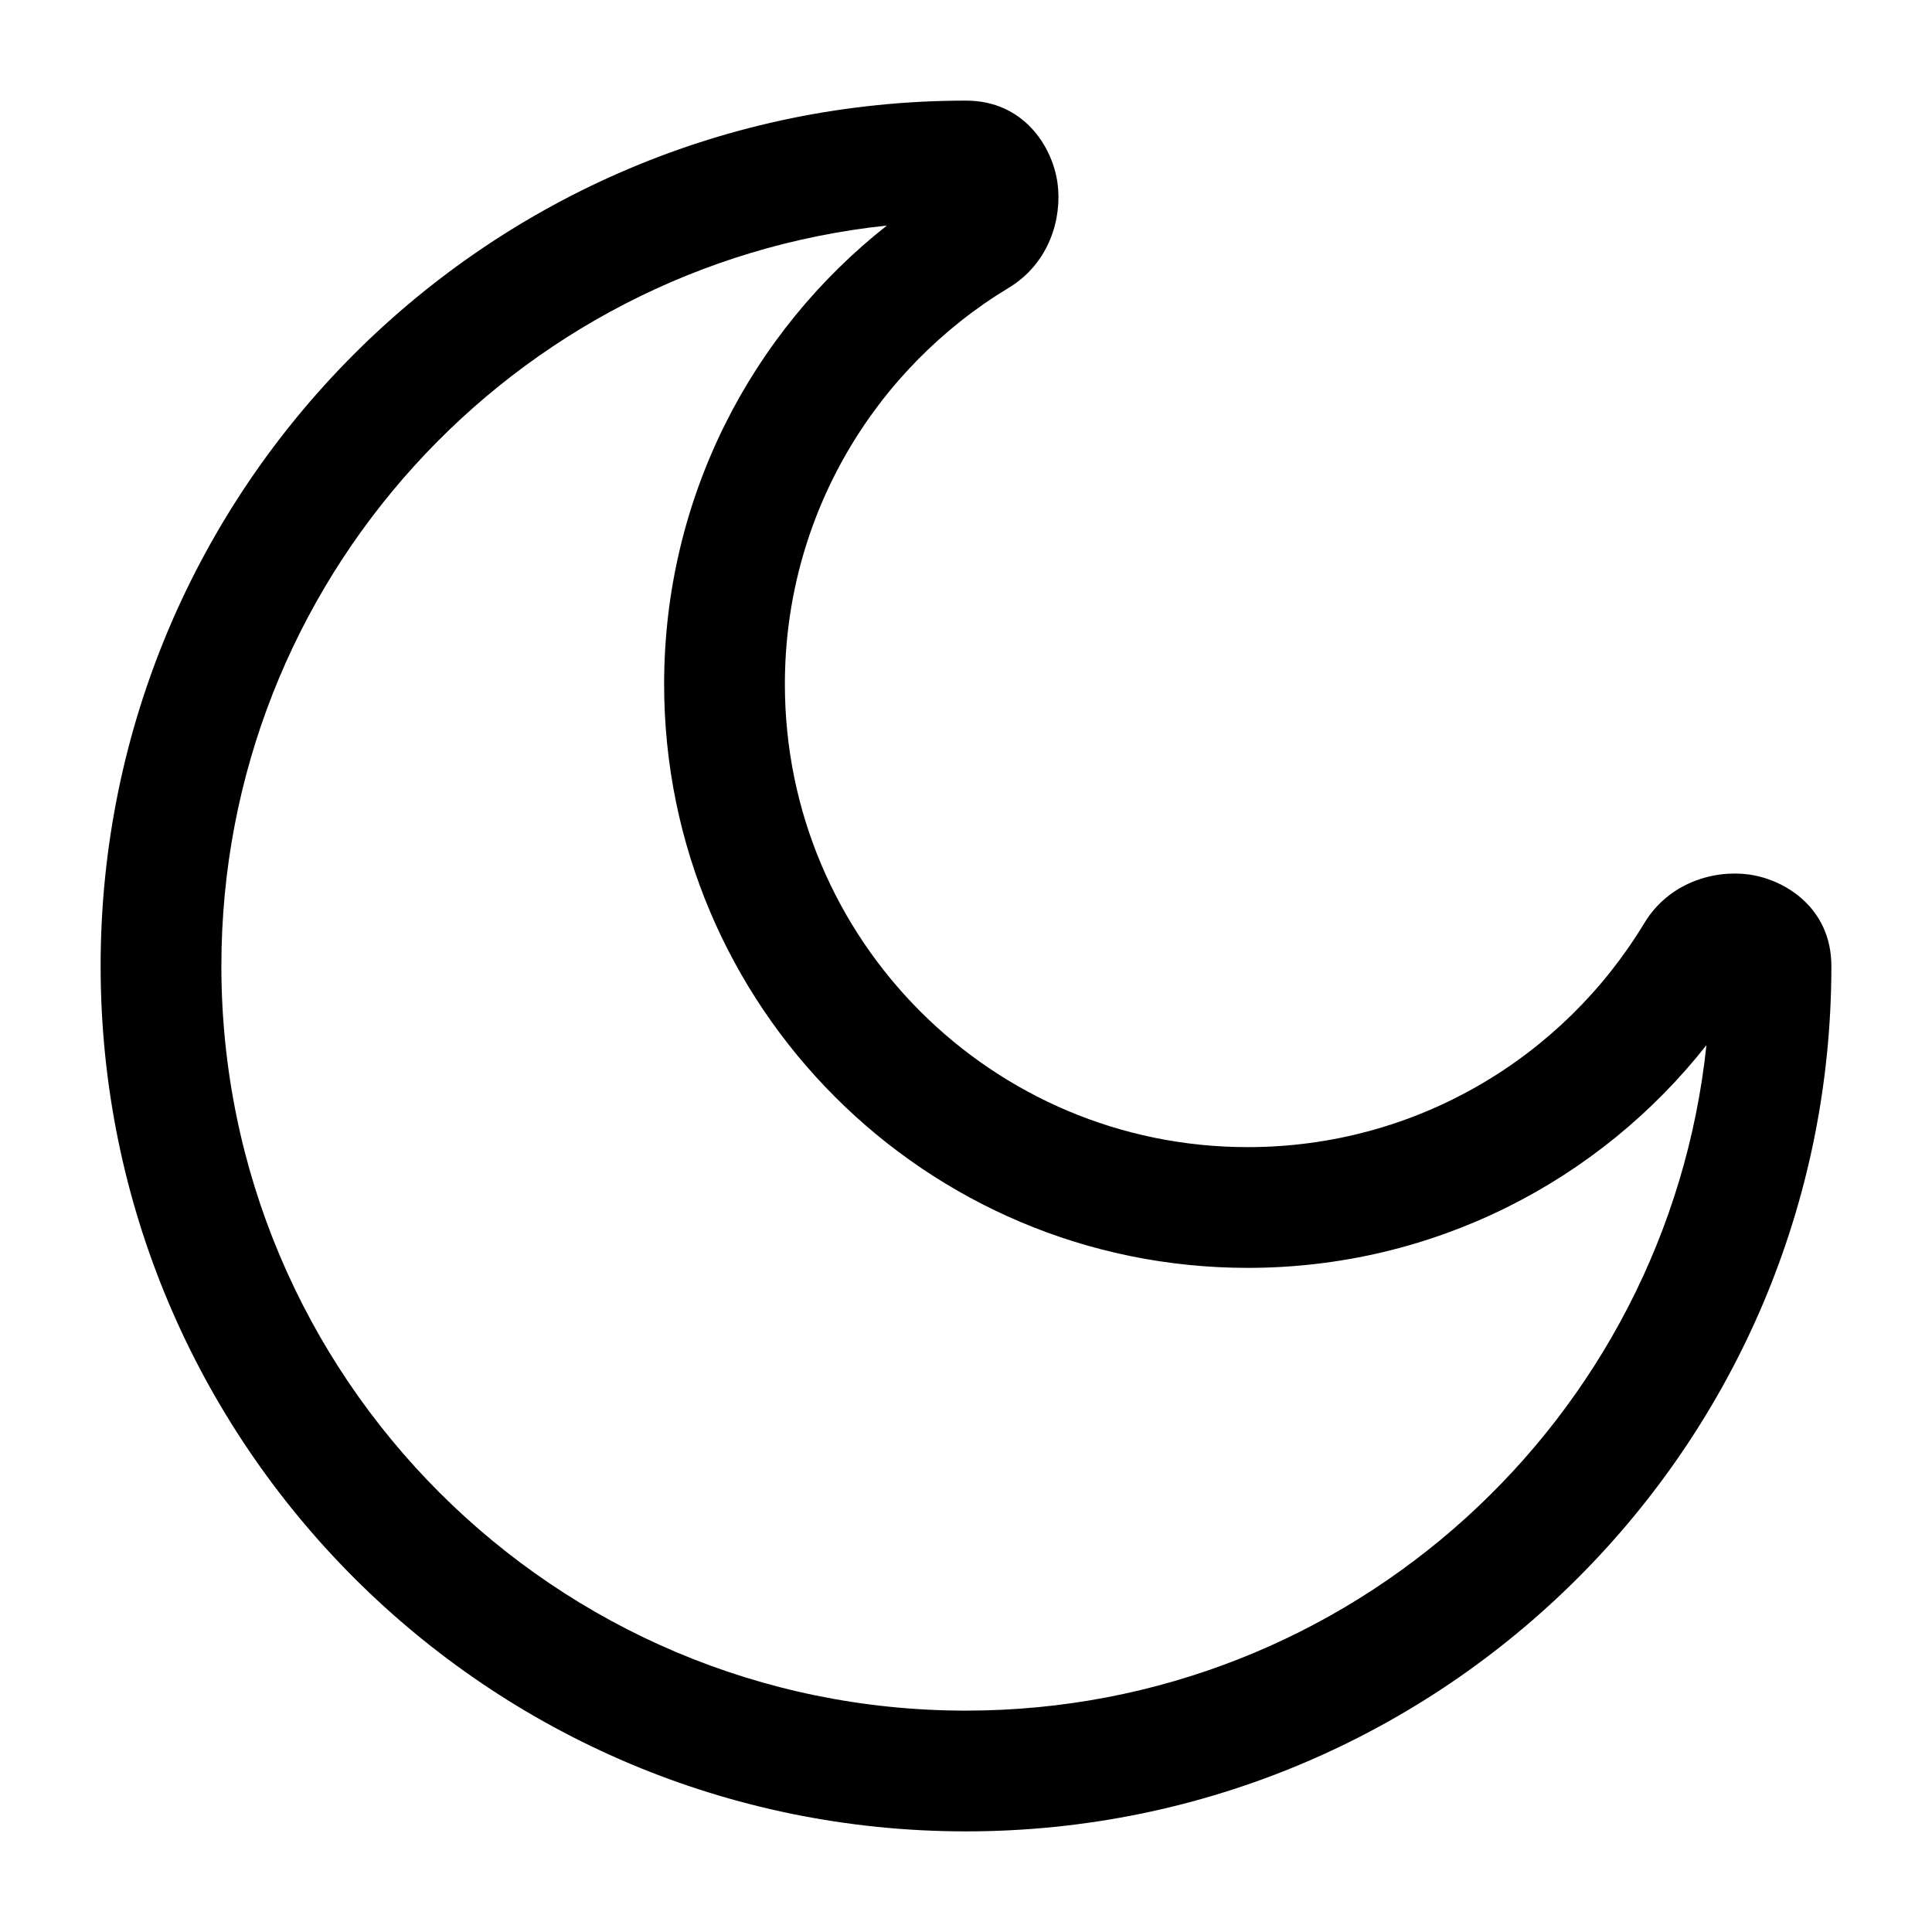
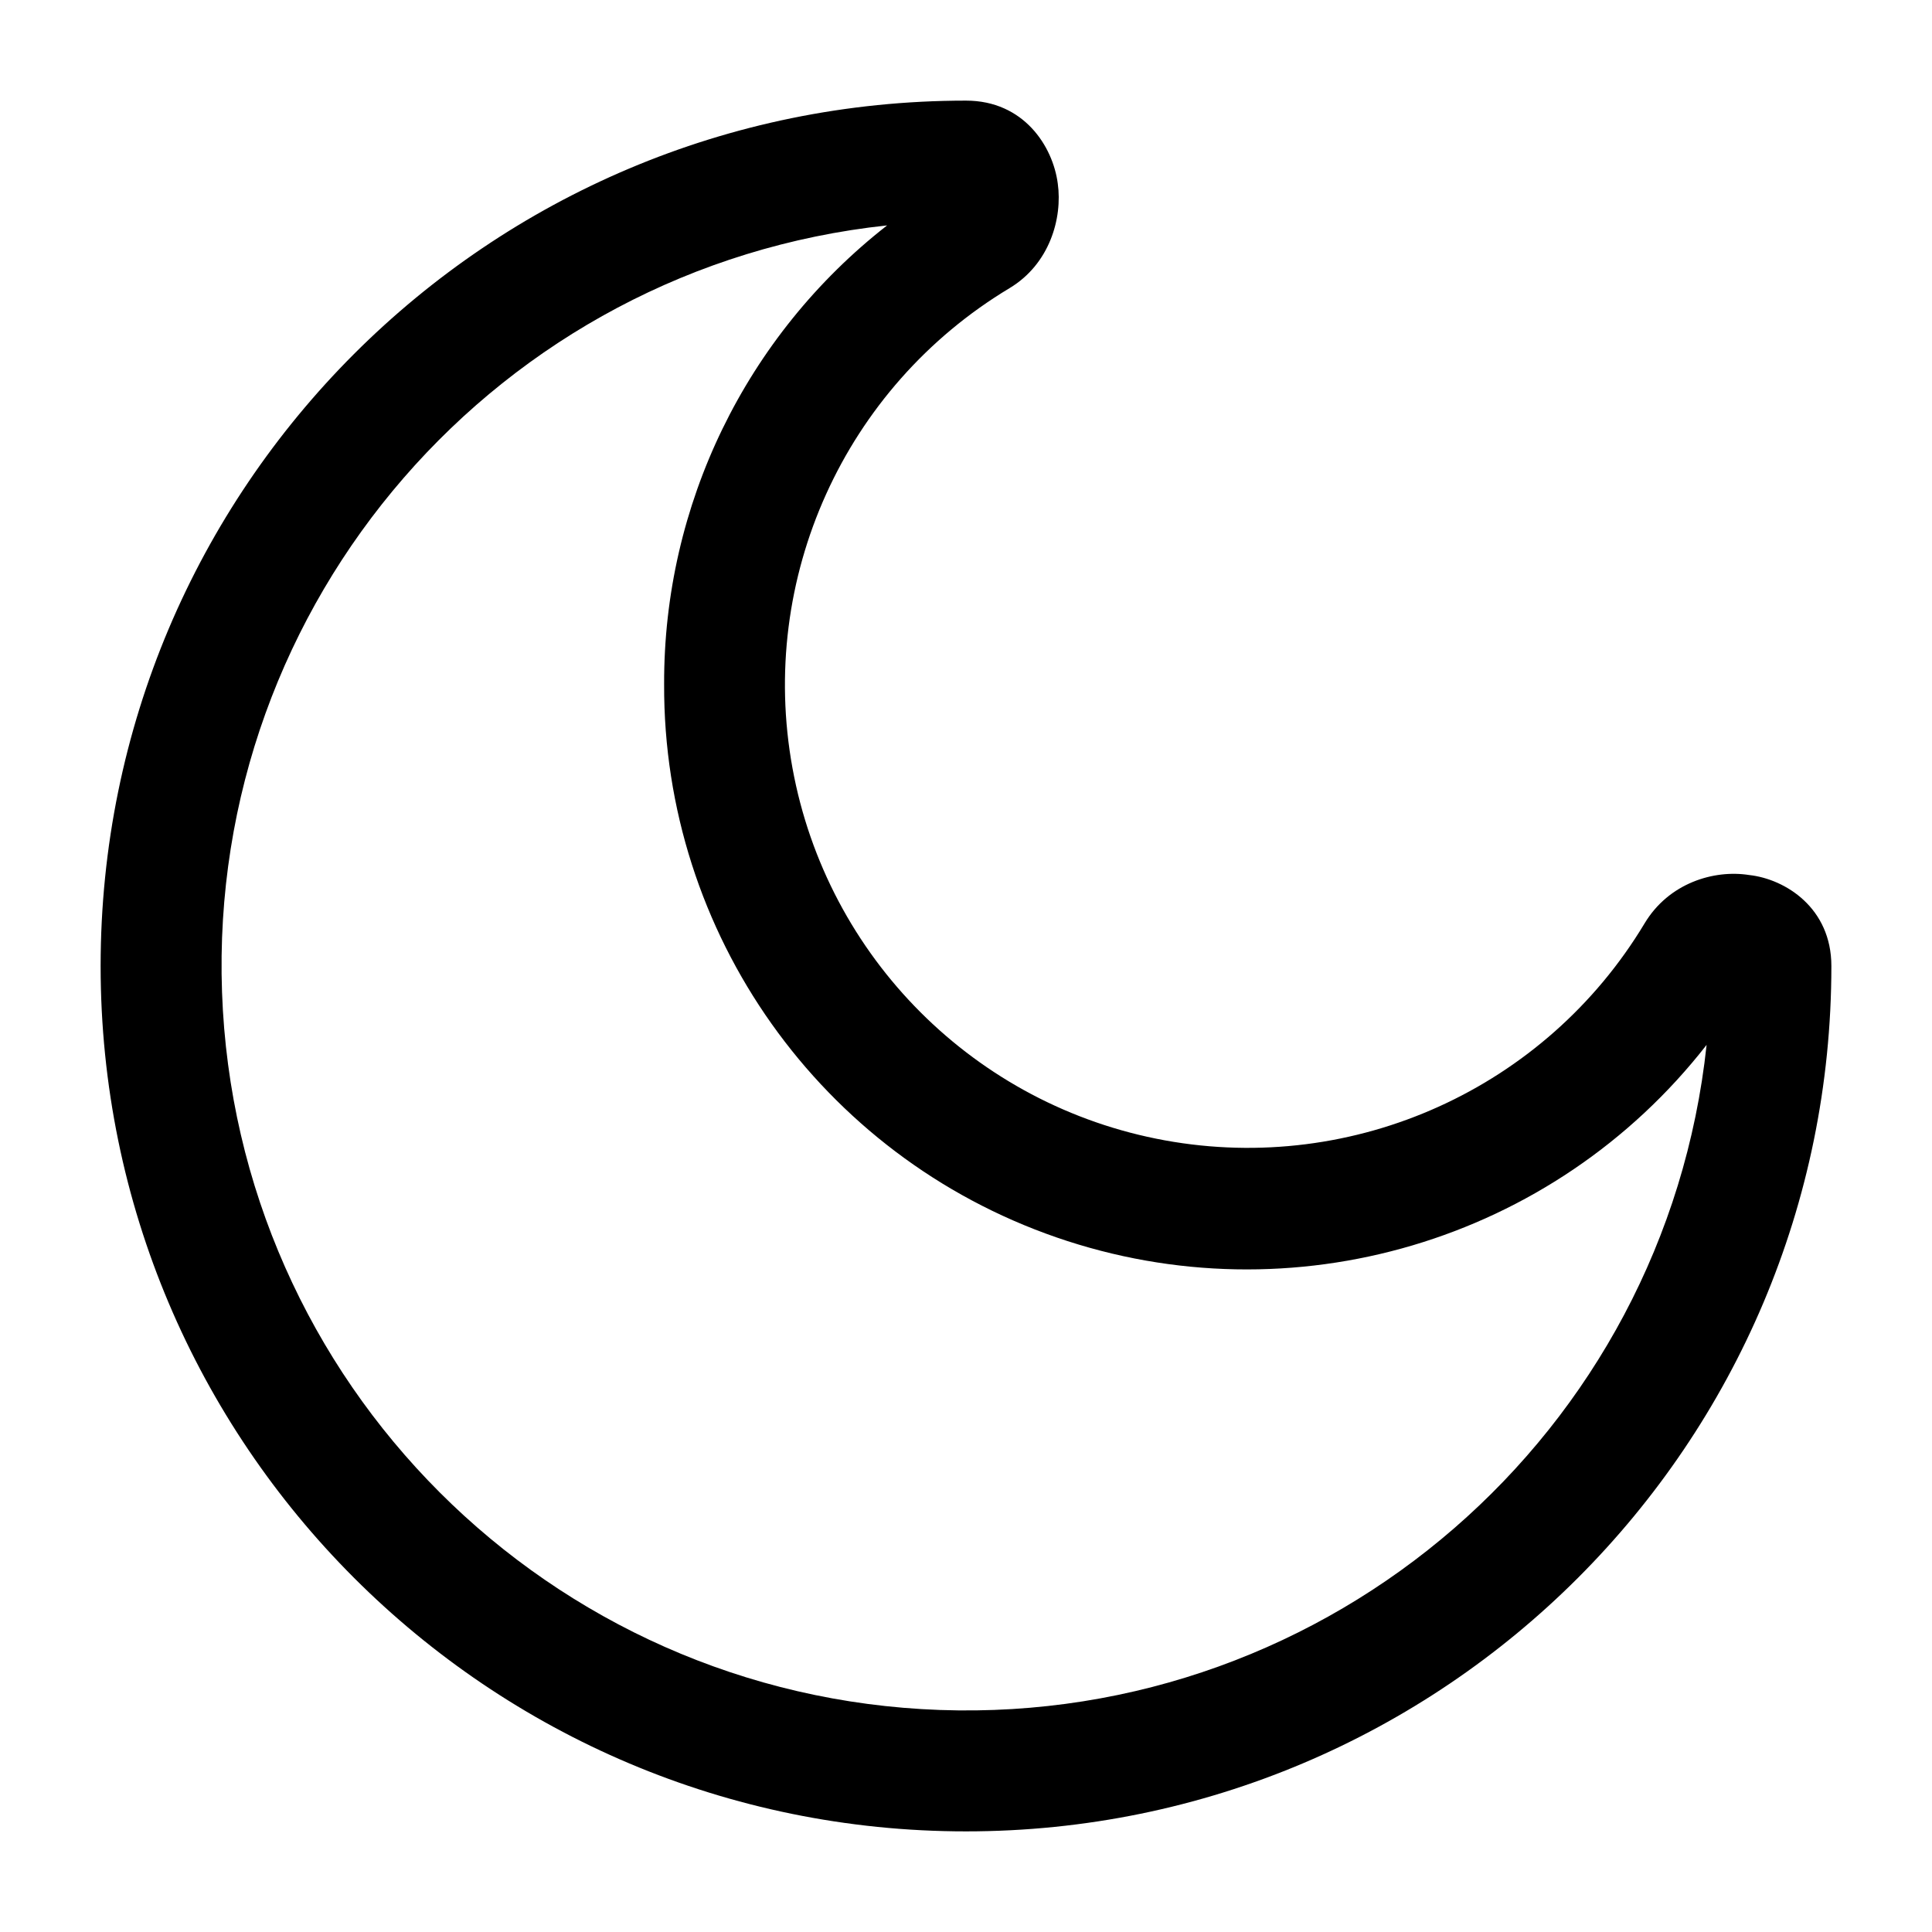
- <svg xmlns="http://www.w3.org/2000/svg" width="24" height="24" viewBox="0 0 24 24" fill="none">
-   <path fill-rule="evenodd" clip-rule="evenodd" d="M11.017 2.802C6.371 3.292 2.75 7.223 2.75 12C2.75 17.109 6.891 21.25 12 21.25C16.777 21.25 20.708 17.629 21.198 12.983C19.872 14.667 17.813 15.75 15.5 15.75C11.496 15.75 8.25 12.504 8.25 8.5C8.25 6.187 9.333 4.128 11.017 2.802ZM1.25 12C1.25 6.063 6.063 1.25 12 1.25C12.717 1.25 13.075 1.821 13.137 2.276C13.196 2.714 13.034 3.271 12.531 3.575C10.863 4.583 9.75 6.412 9.75 8.5C9.75 11.676 12.324 14.25 15.5 14.25C17.588 14.25 19.417 13.137 20.425 11.469C20.729 10.966 21.286 10.804 21.724 10.863C22.179 10.925 22.75 11.283 22.75 12C22.75 17.937 17.937 22.75 12 22.75C6.063 22.75 1.25 17.937 1.25 12Z" fill="currentColor" />
+ <svg xmlns="http://www.w3.org/2000/svg" width="24" height="24" fill="none" viewBox="0 0 24 24">
+   <path fill="currentColor" fill-rule="evenodd" d="M11.02 2.8A9.25 9.25 0 1 0 21.2 12.98 7.24 7.24 0 0 1 8.25 8.5a7.2 7.2 0 0 1 2.77-5.7M1.25 12C1.25 6.06 6.06 1.25 12 1.25c.72 0 1.08.57 1.14 1.03.06.43-.1 1-.6 1.3a5.75 5.75 0 1 0 7.89 7.89c.3-.5.86-.67 1.3-.6.45.05 1.02.41 1.02 1.13a10.75 10.75 0 1 1-21.5 0" clip-rule="evenodd" />
</svg>
